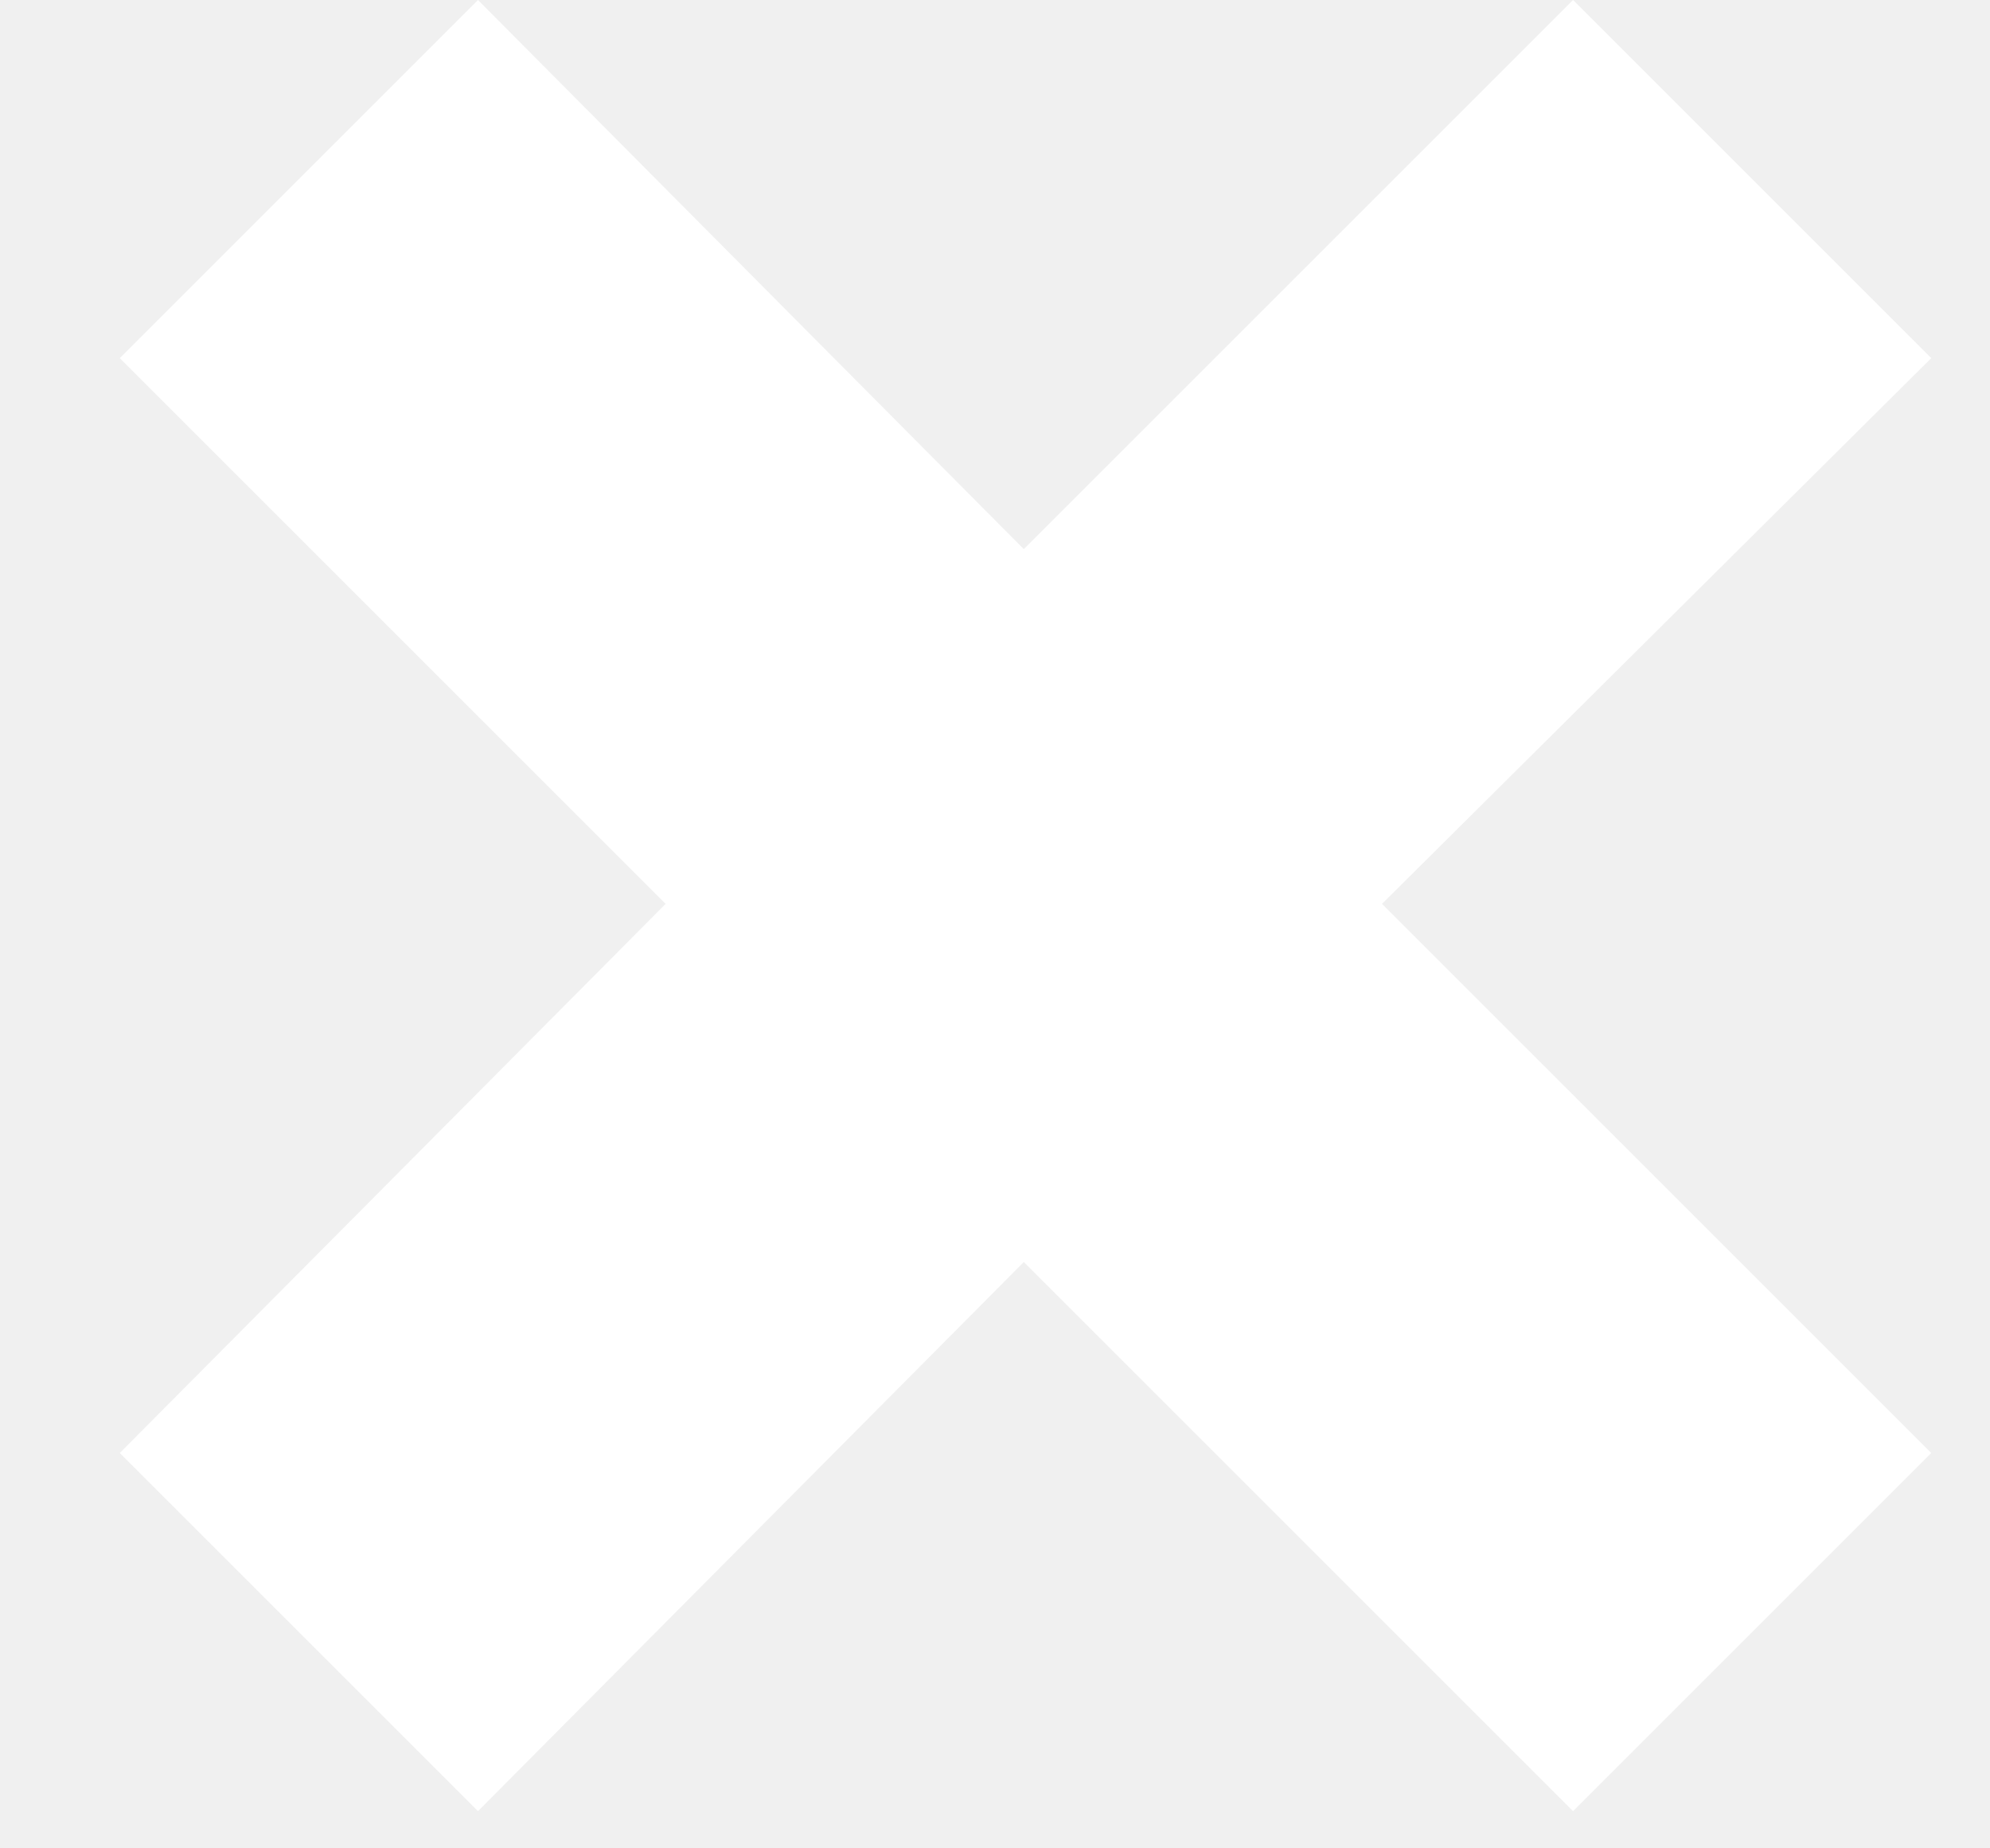
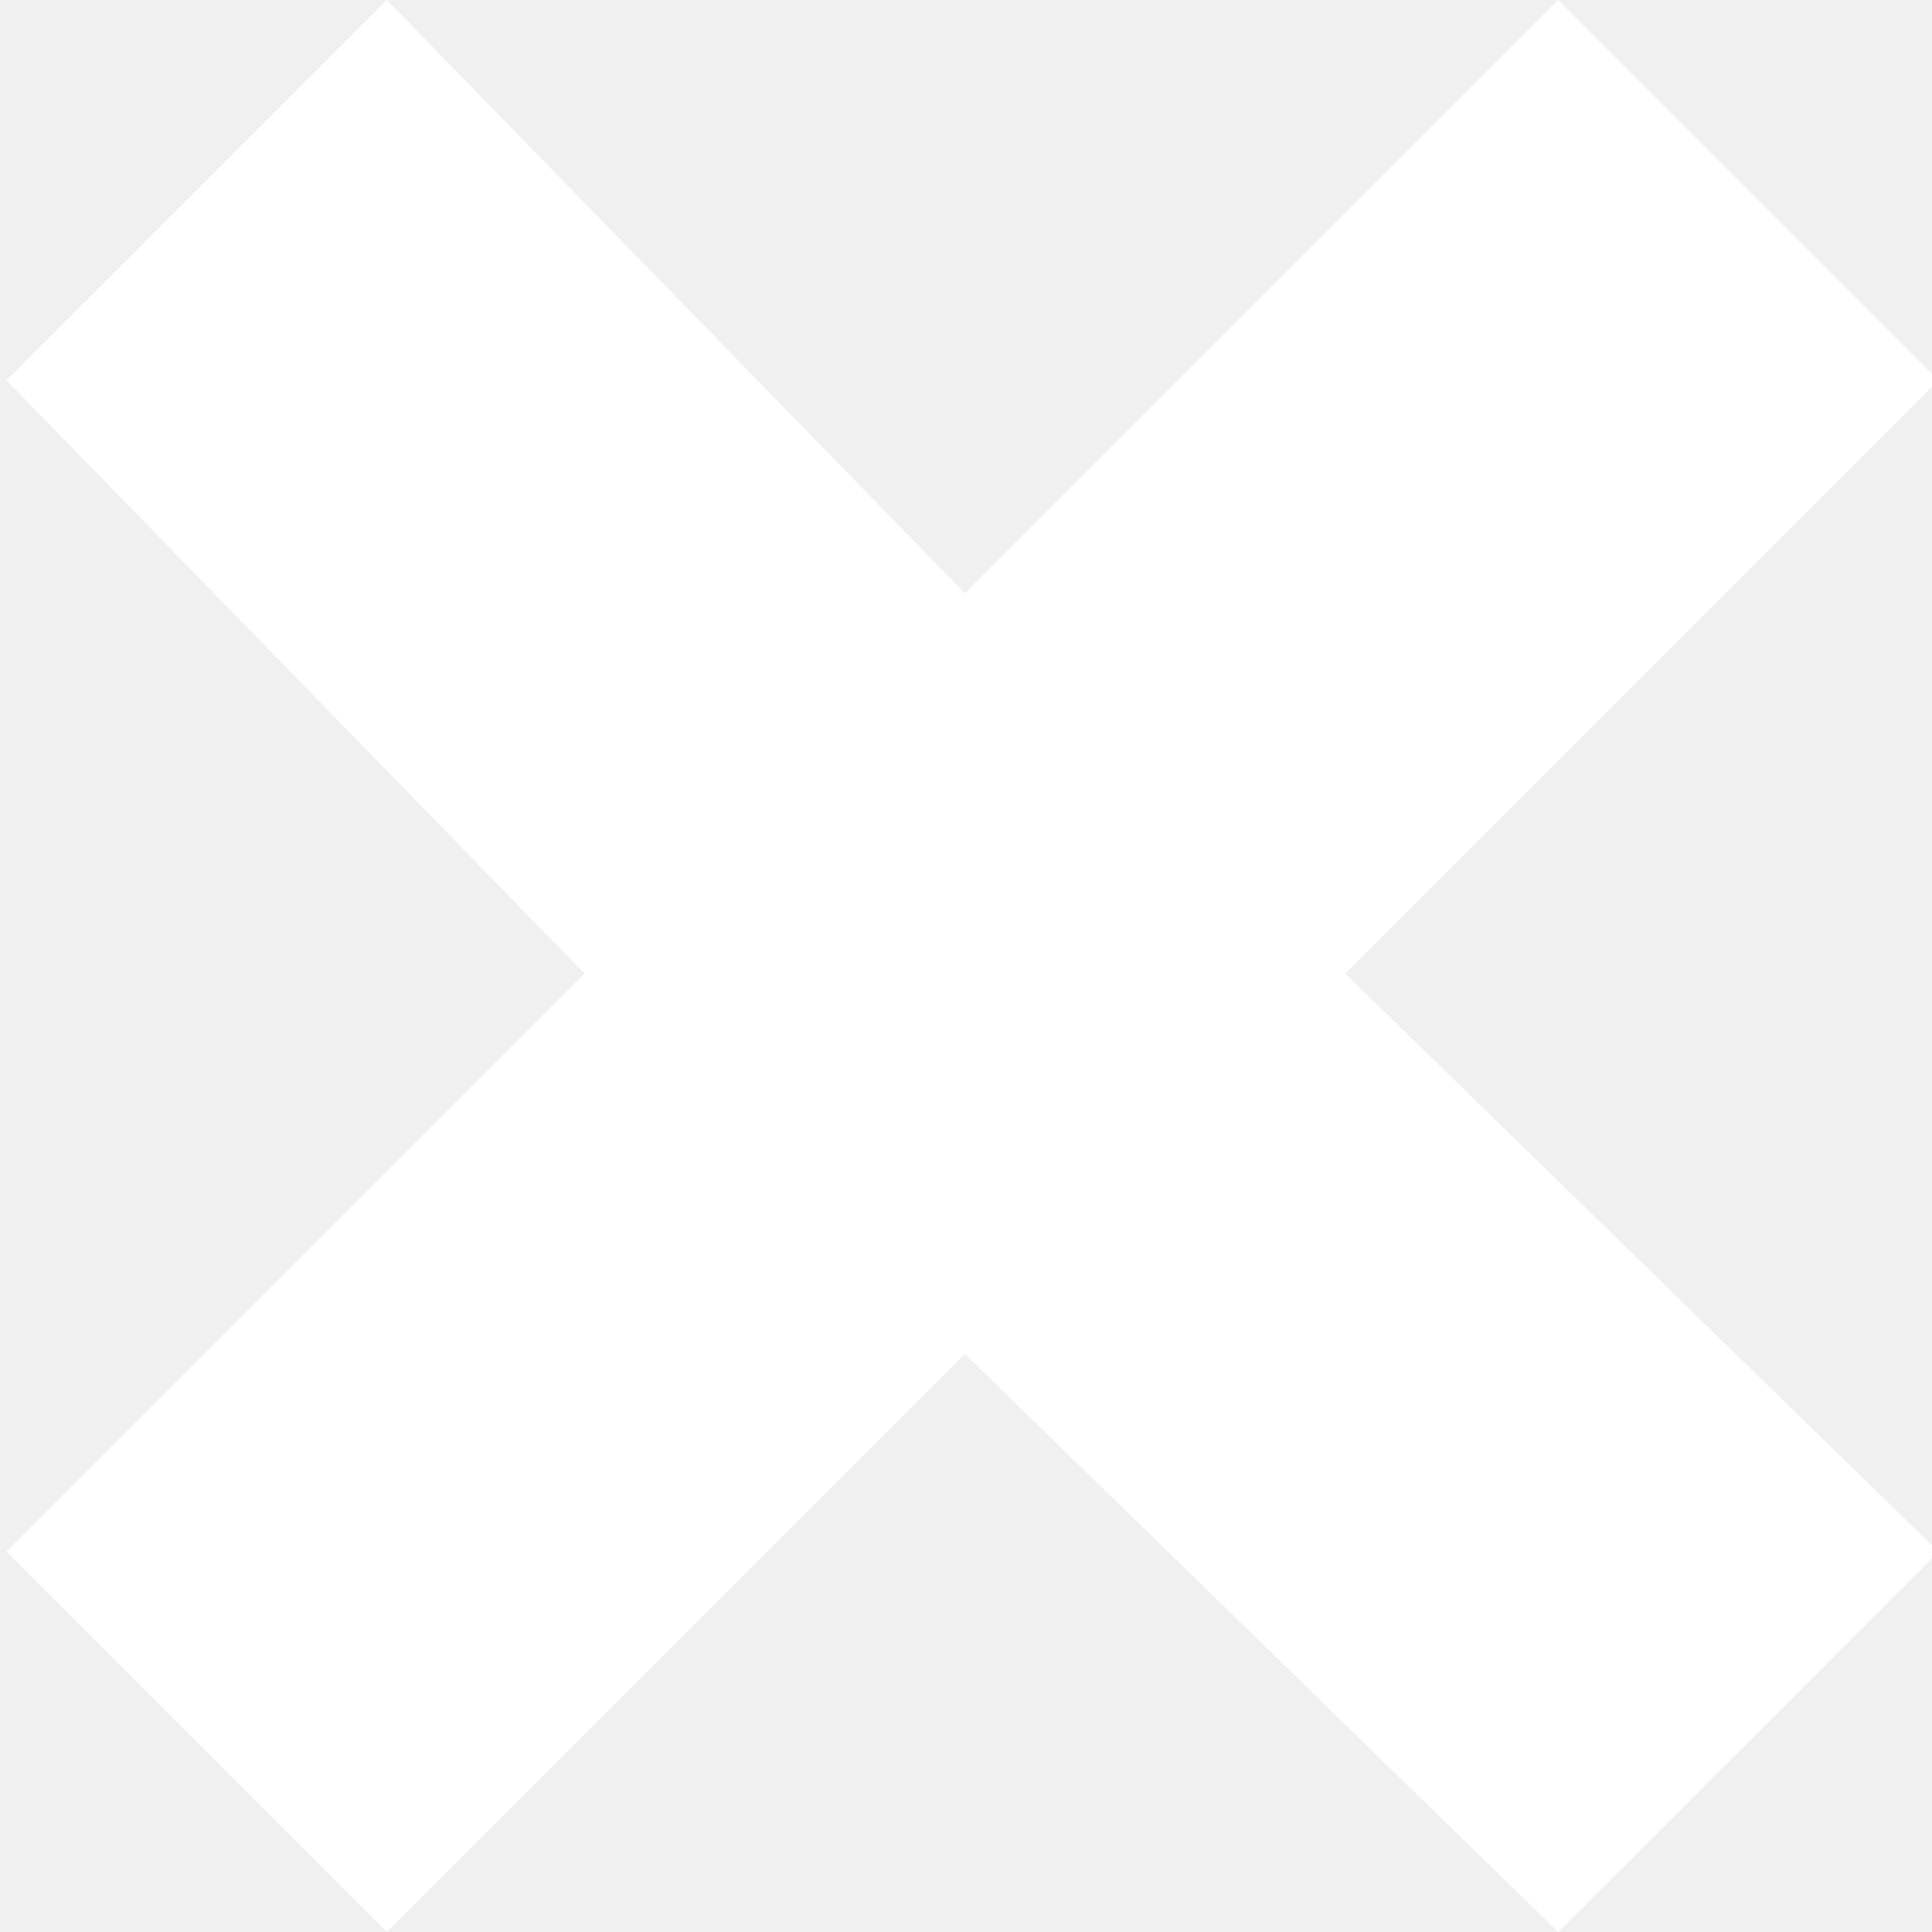
- <svg xmlns="http://www.w3.org/2000/svg" width="14px" height="13px" viewBox="0 0 14 13" version="1.1">
-   <g stroke="none" stroke-width="1" fill="none" fill-rule="evenodd">
-     <g transform="translate(-1383, -147)" fill="#FFFFFF" fill-rule="nonzero">
+ <svg xmlns="http://www.w3.org/2000/svg" version="1.1" id="Warstwa_1" x="0px" y="0px" viewBox="0 0 12.7 12.7" style="enable-background:new 0 0 12.7 12.7;" xml:space="preserve">
+   <style type="text/css">
+ 	.st0{fill:#FFFFFF;}
+ </style>
+   <g>
+     <g transform="translate(-1383, -147)">
      <g transform="translate(874, 119)">
        <g transform="translate(495.8427, 14)">
-           <polygon points="24.224 26.744 26.744 24.224 22.88 20.36 26.744 16.52 24.224 14 20.36 17.864 16.52 14 14 16.52 17.84 20.36 14 24.224 16.52 26.744 20.36 22.88" />
+           <polygon class="st0" points="23.4,26.7 25.9,24.2 22,20.4 25.9,16.5 23.4,14 19.5,17.9 15.7,14 13.2,16.5 17,20.4 13.2,24.2       15.7,26.7 19.5,22.9     " />
        </g>
      </g>
    </g>
  </g>
</svg>
